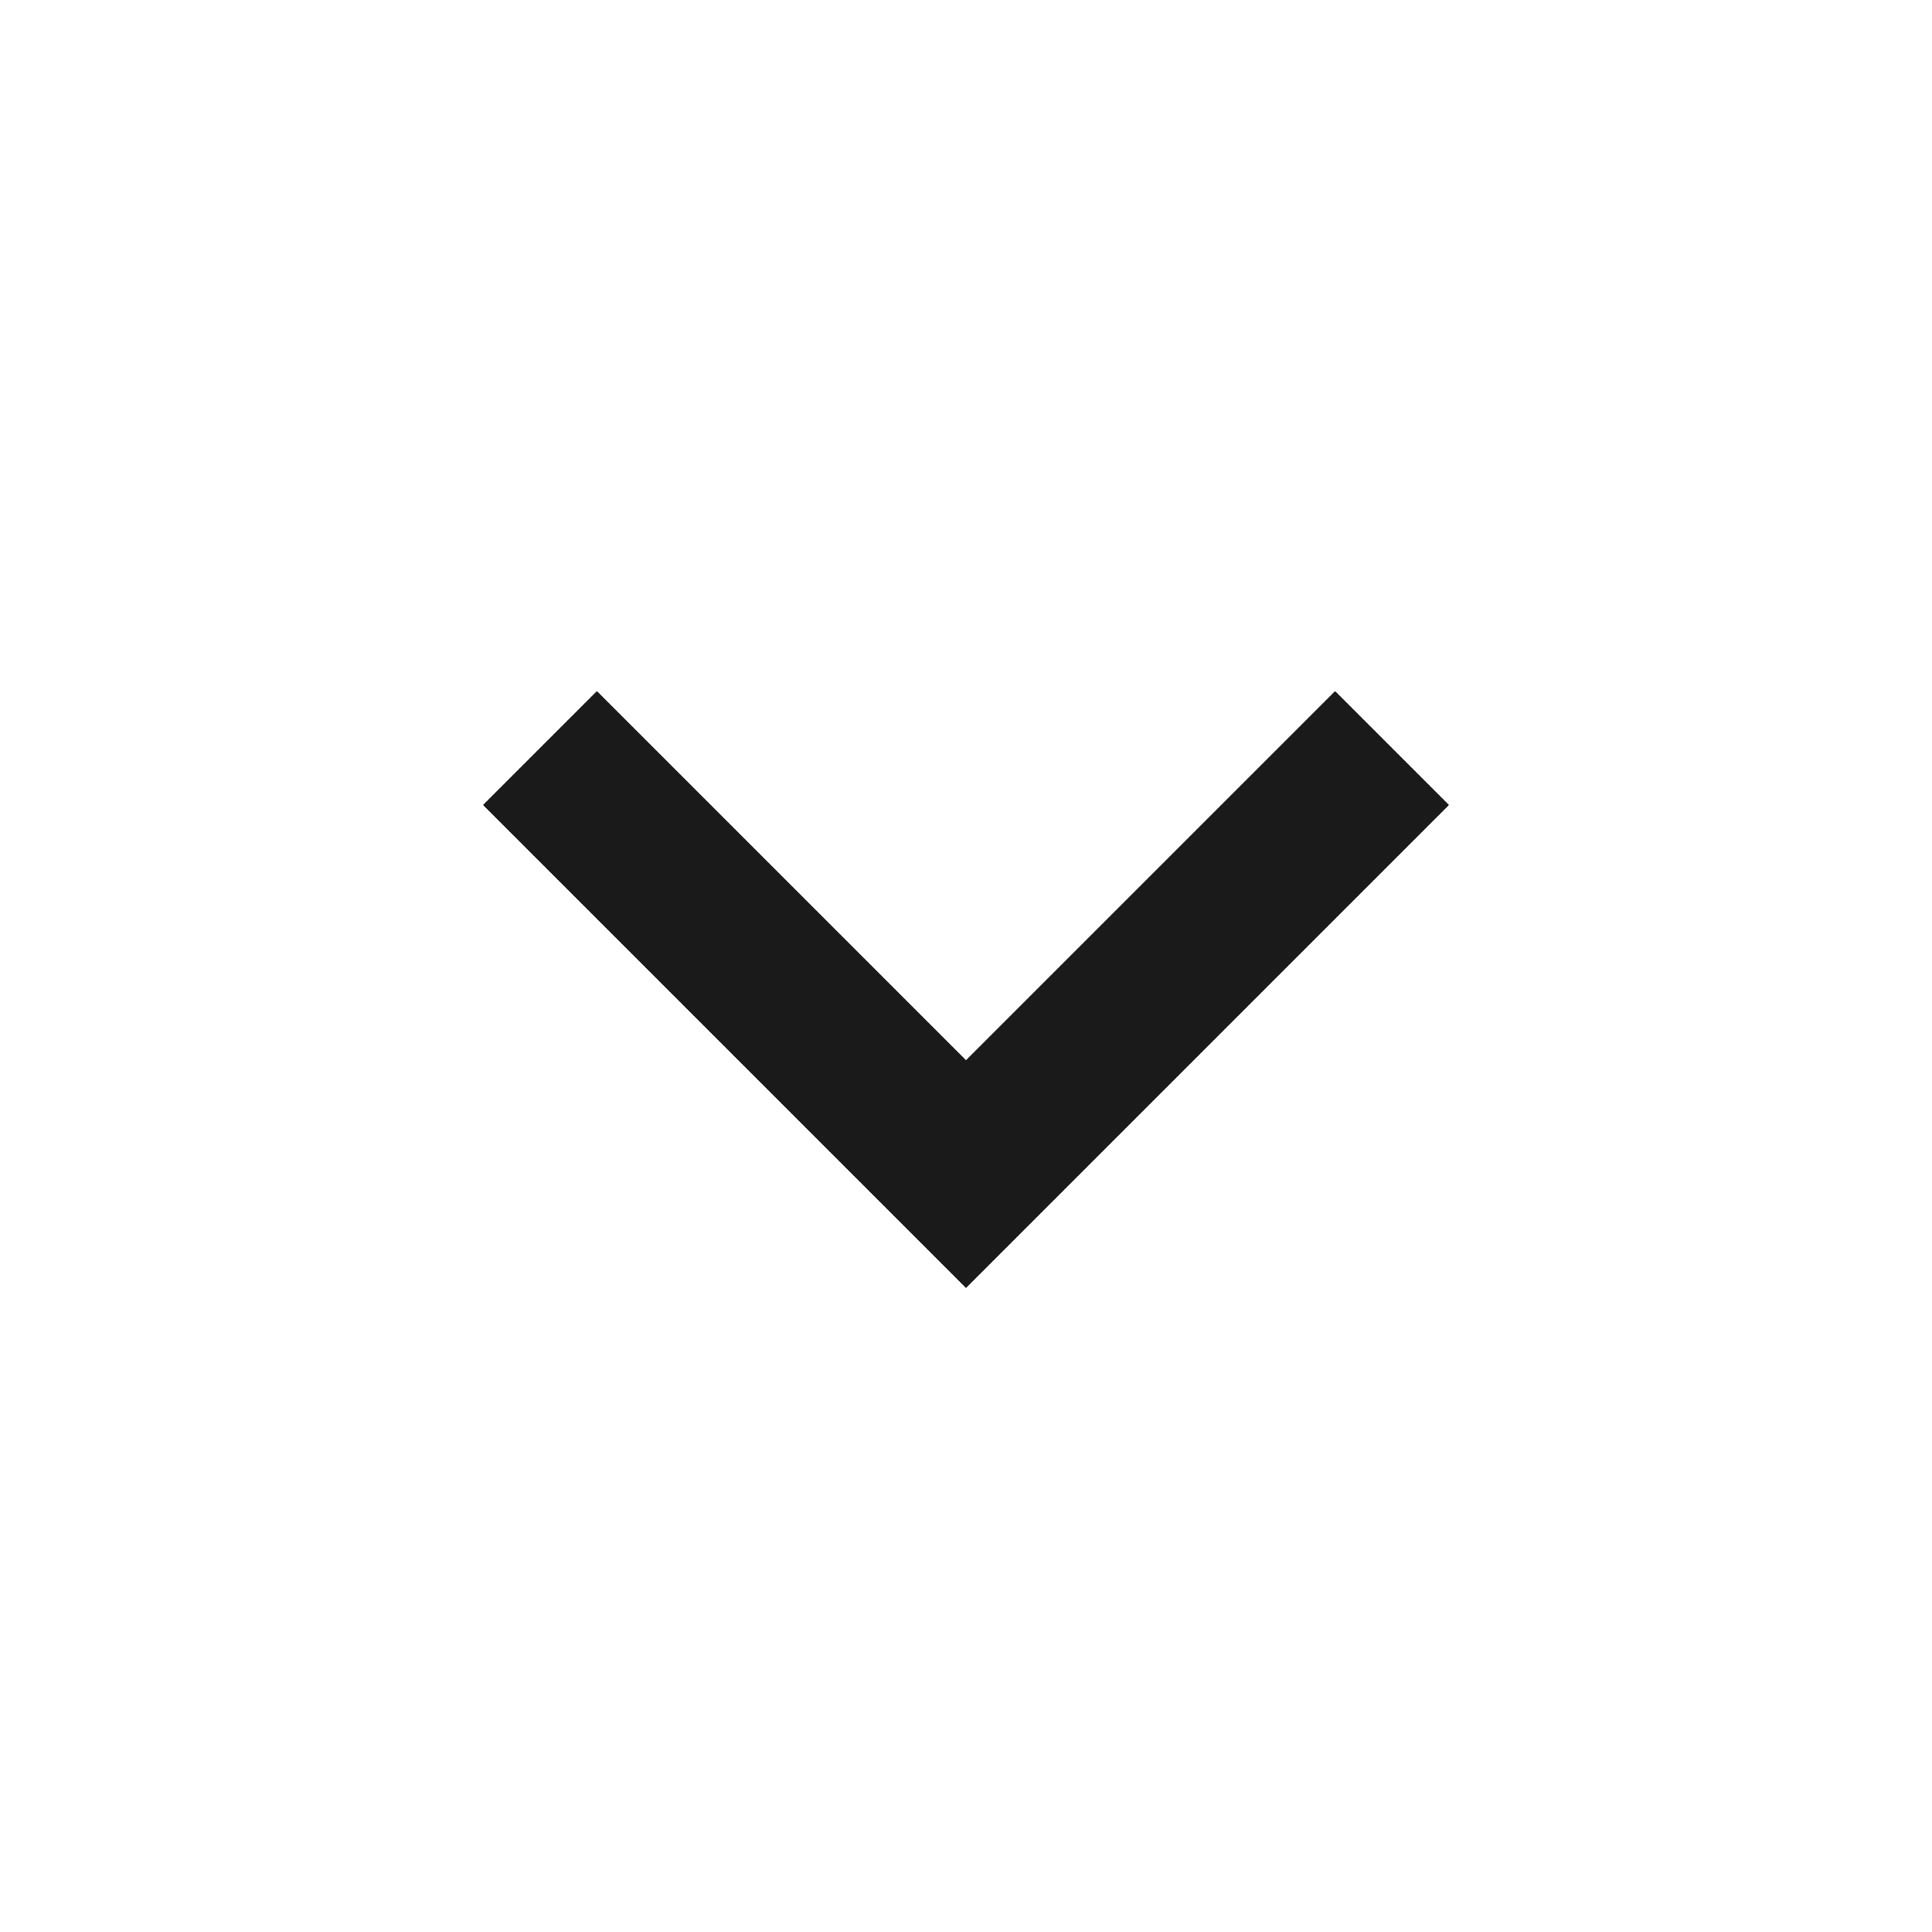
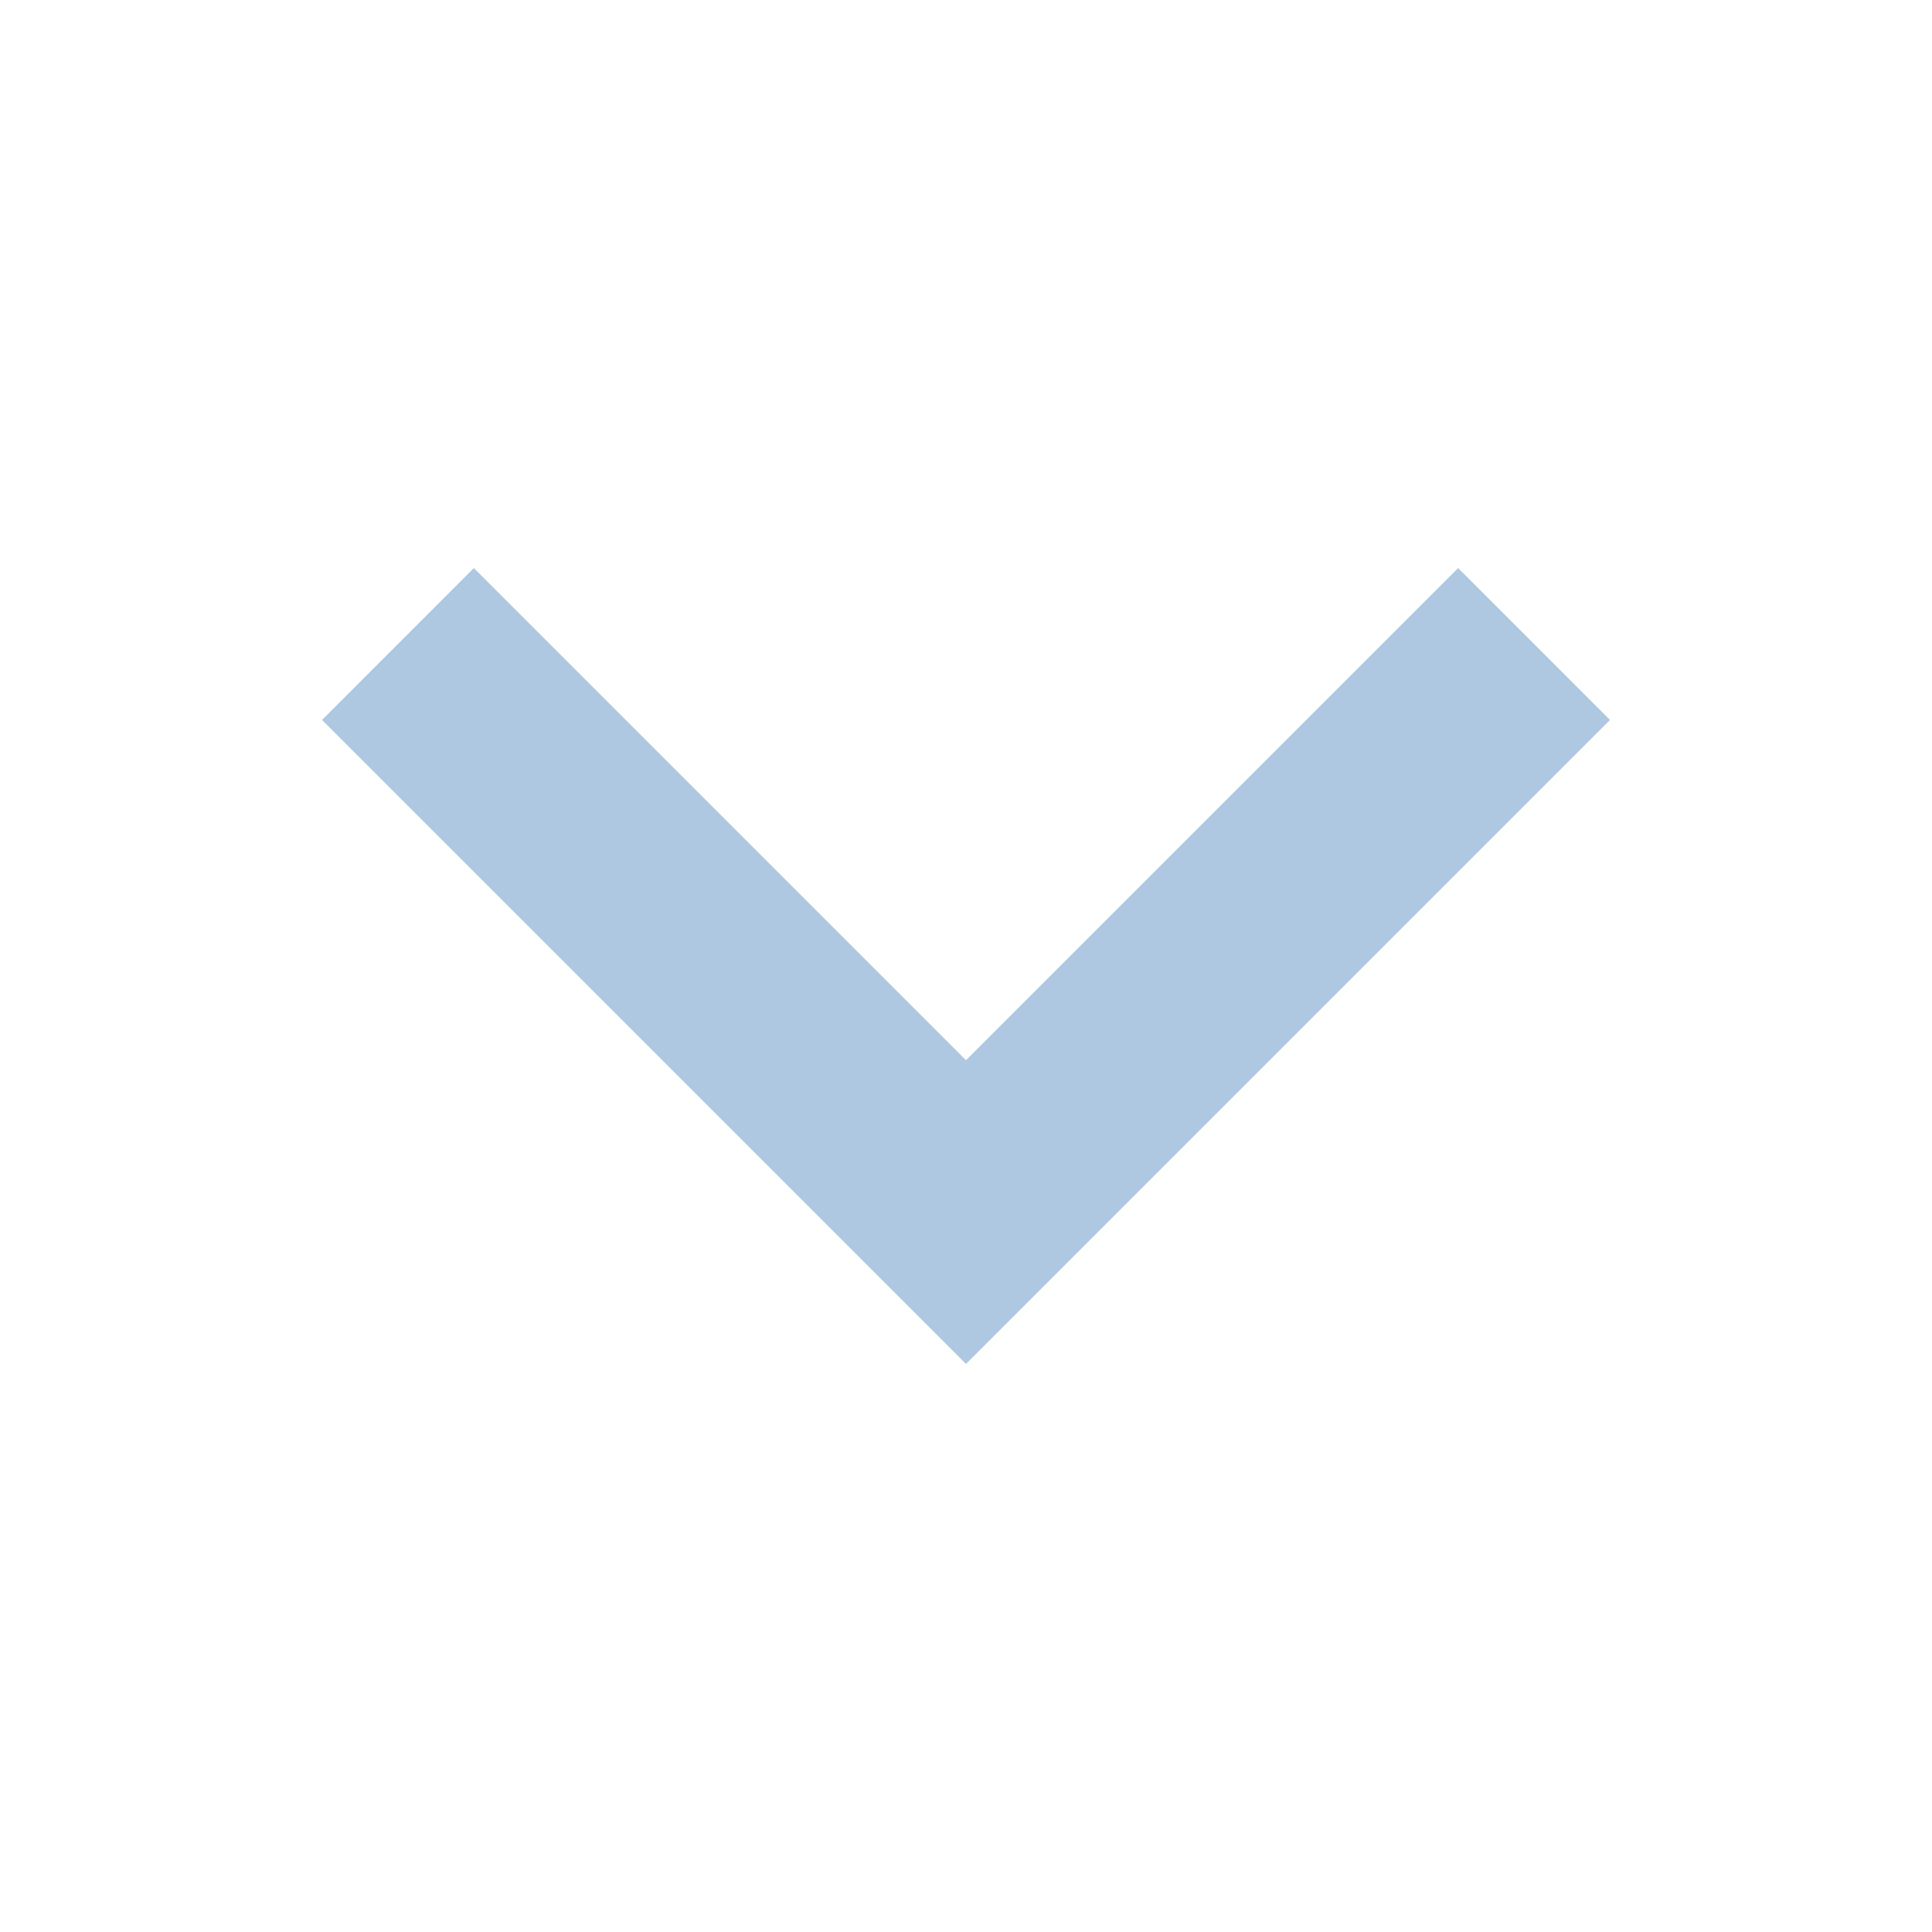
<svg xmlns="http://www.w3.org/2000/svg" width="48" height="48" viewBox="0 0 48 48" id="svg104" version="1.1">
  <defs id="defs112" />
-   <path d="M33.17 17.17L24 26.34l-9.17-9.17L12 20l12 12 12-12z" id="path106" style="fill:#1a1a1a;fill-opacity:1" />
-   <path d="M0 0h48v48H0z" fill="none" id="path108" />
+   <path d="M 36.227,14.113 24,26.34 11.773,14.113 8,17.887 24,33.887 l 16,-16 z" id="path106" style="fill:#afc8e1;fill-opacity:1" />
</svg>
